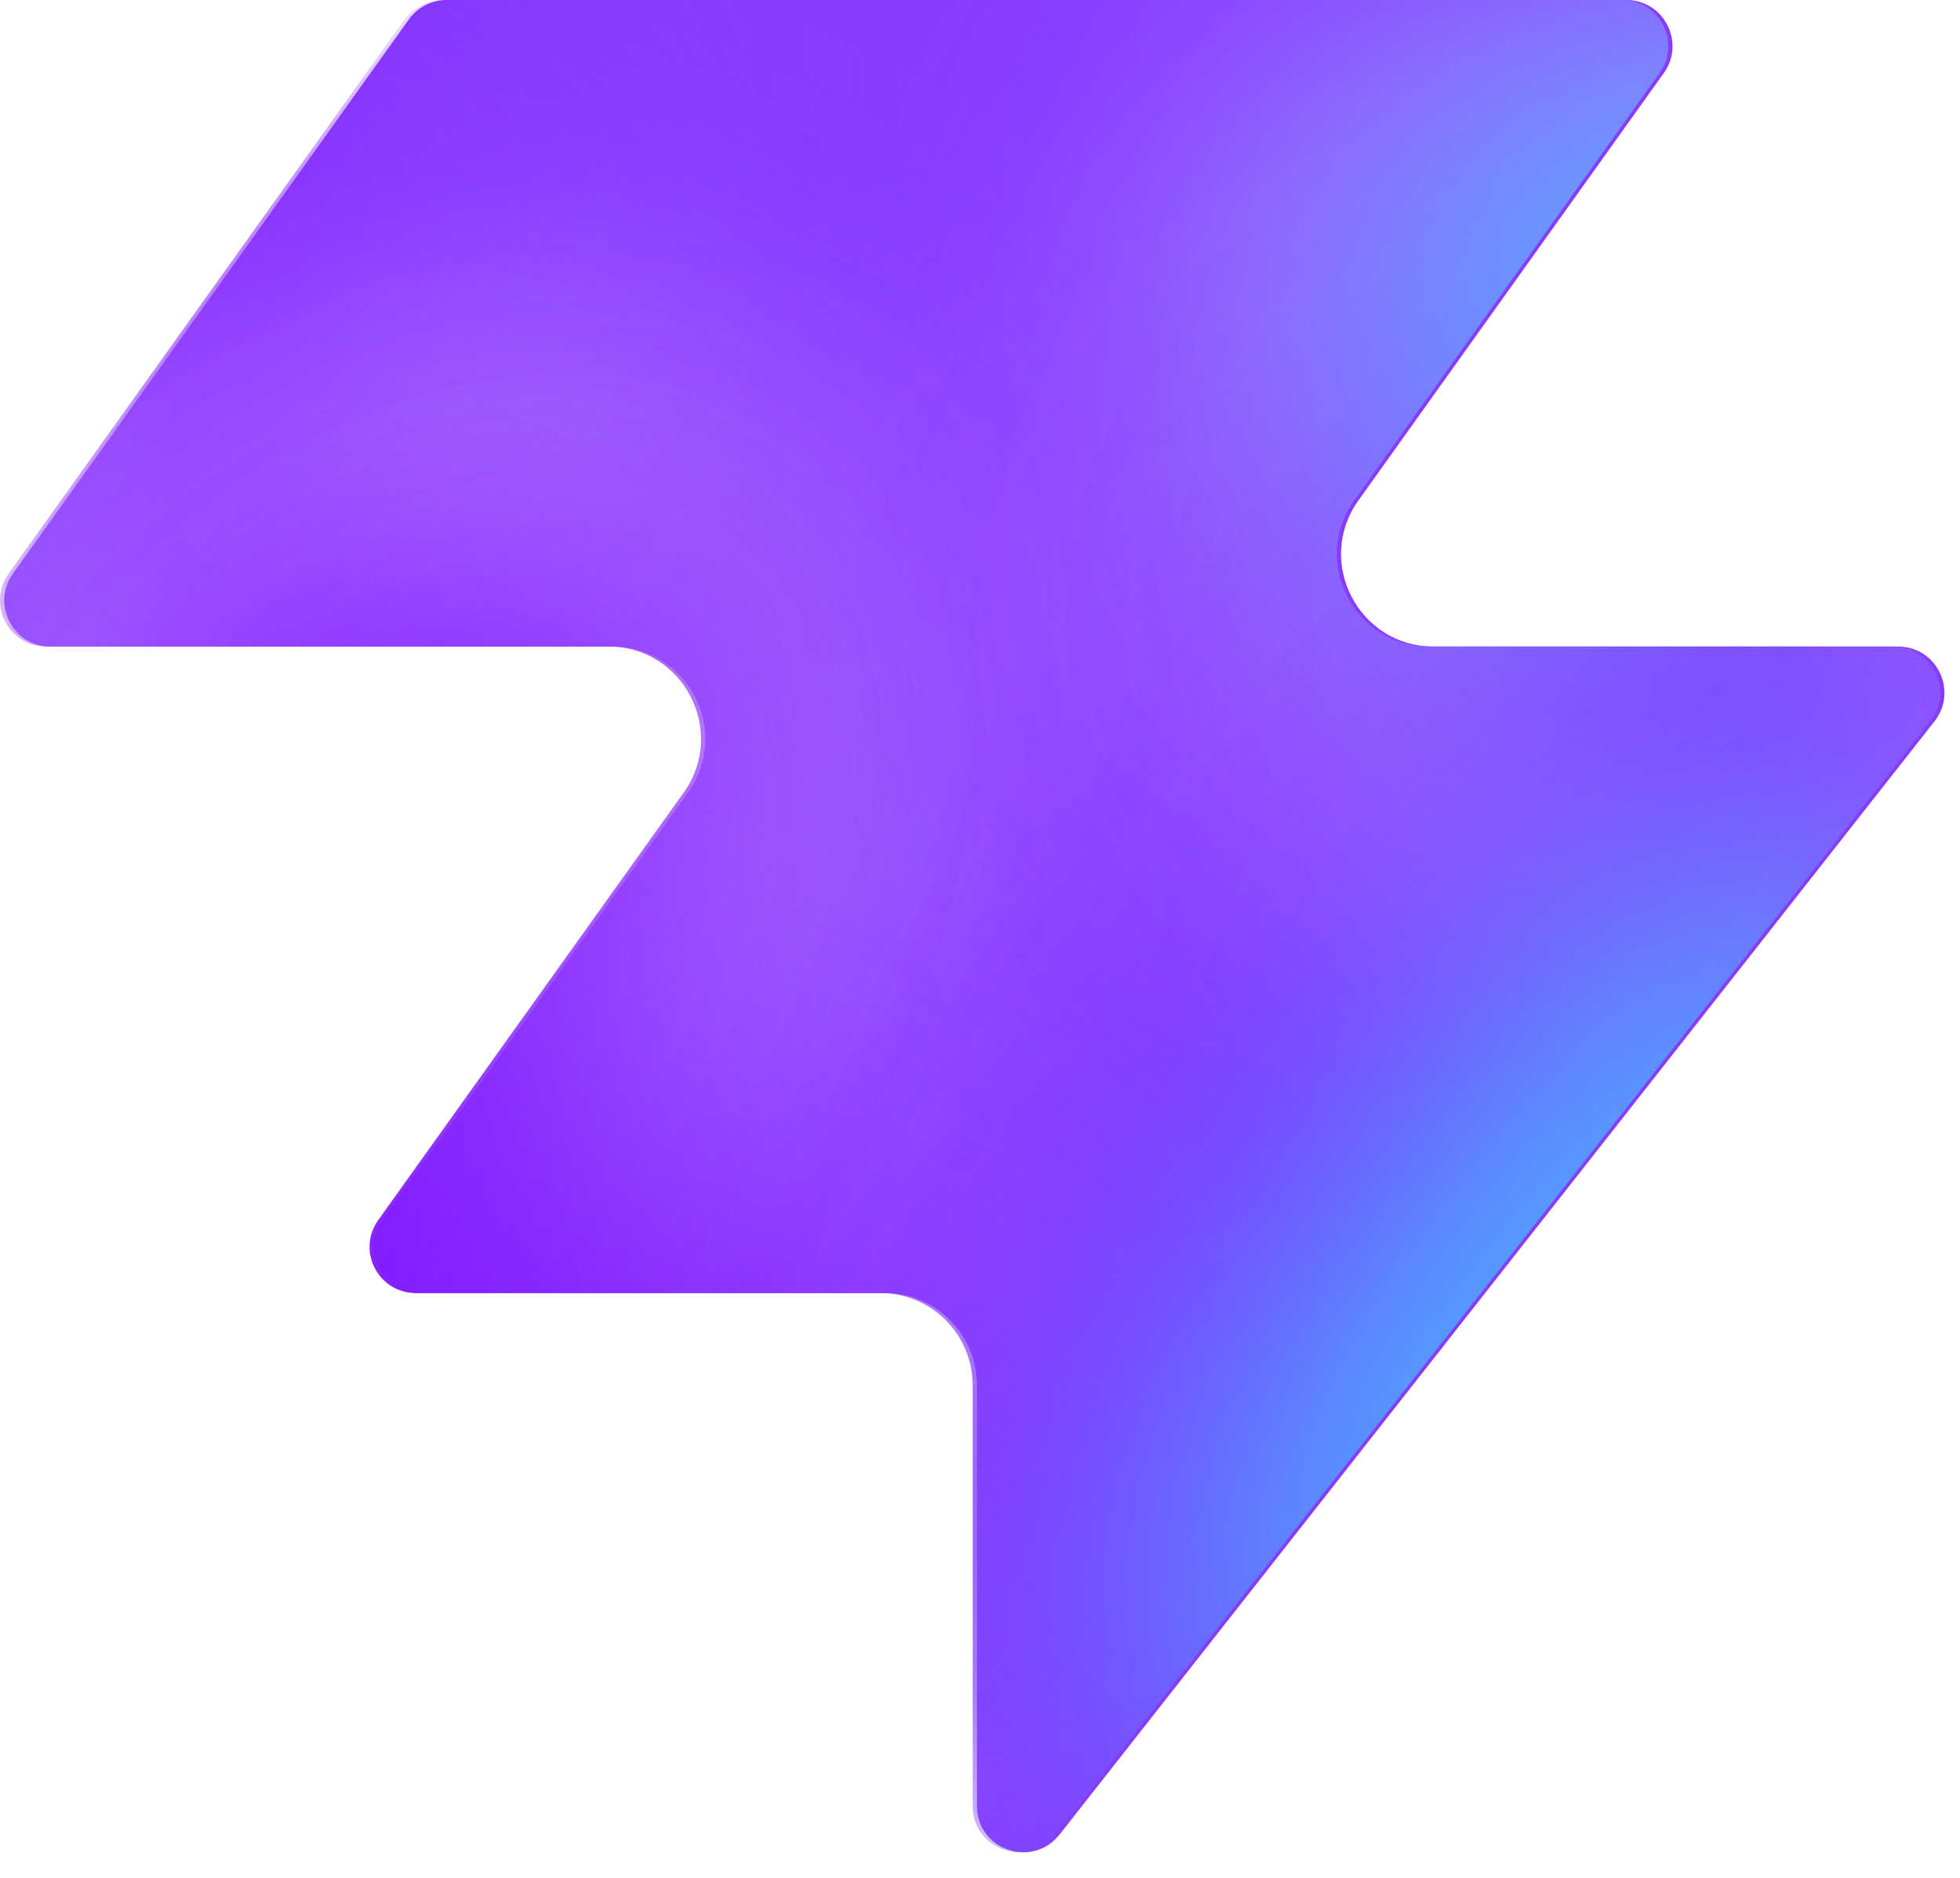
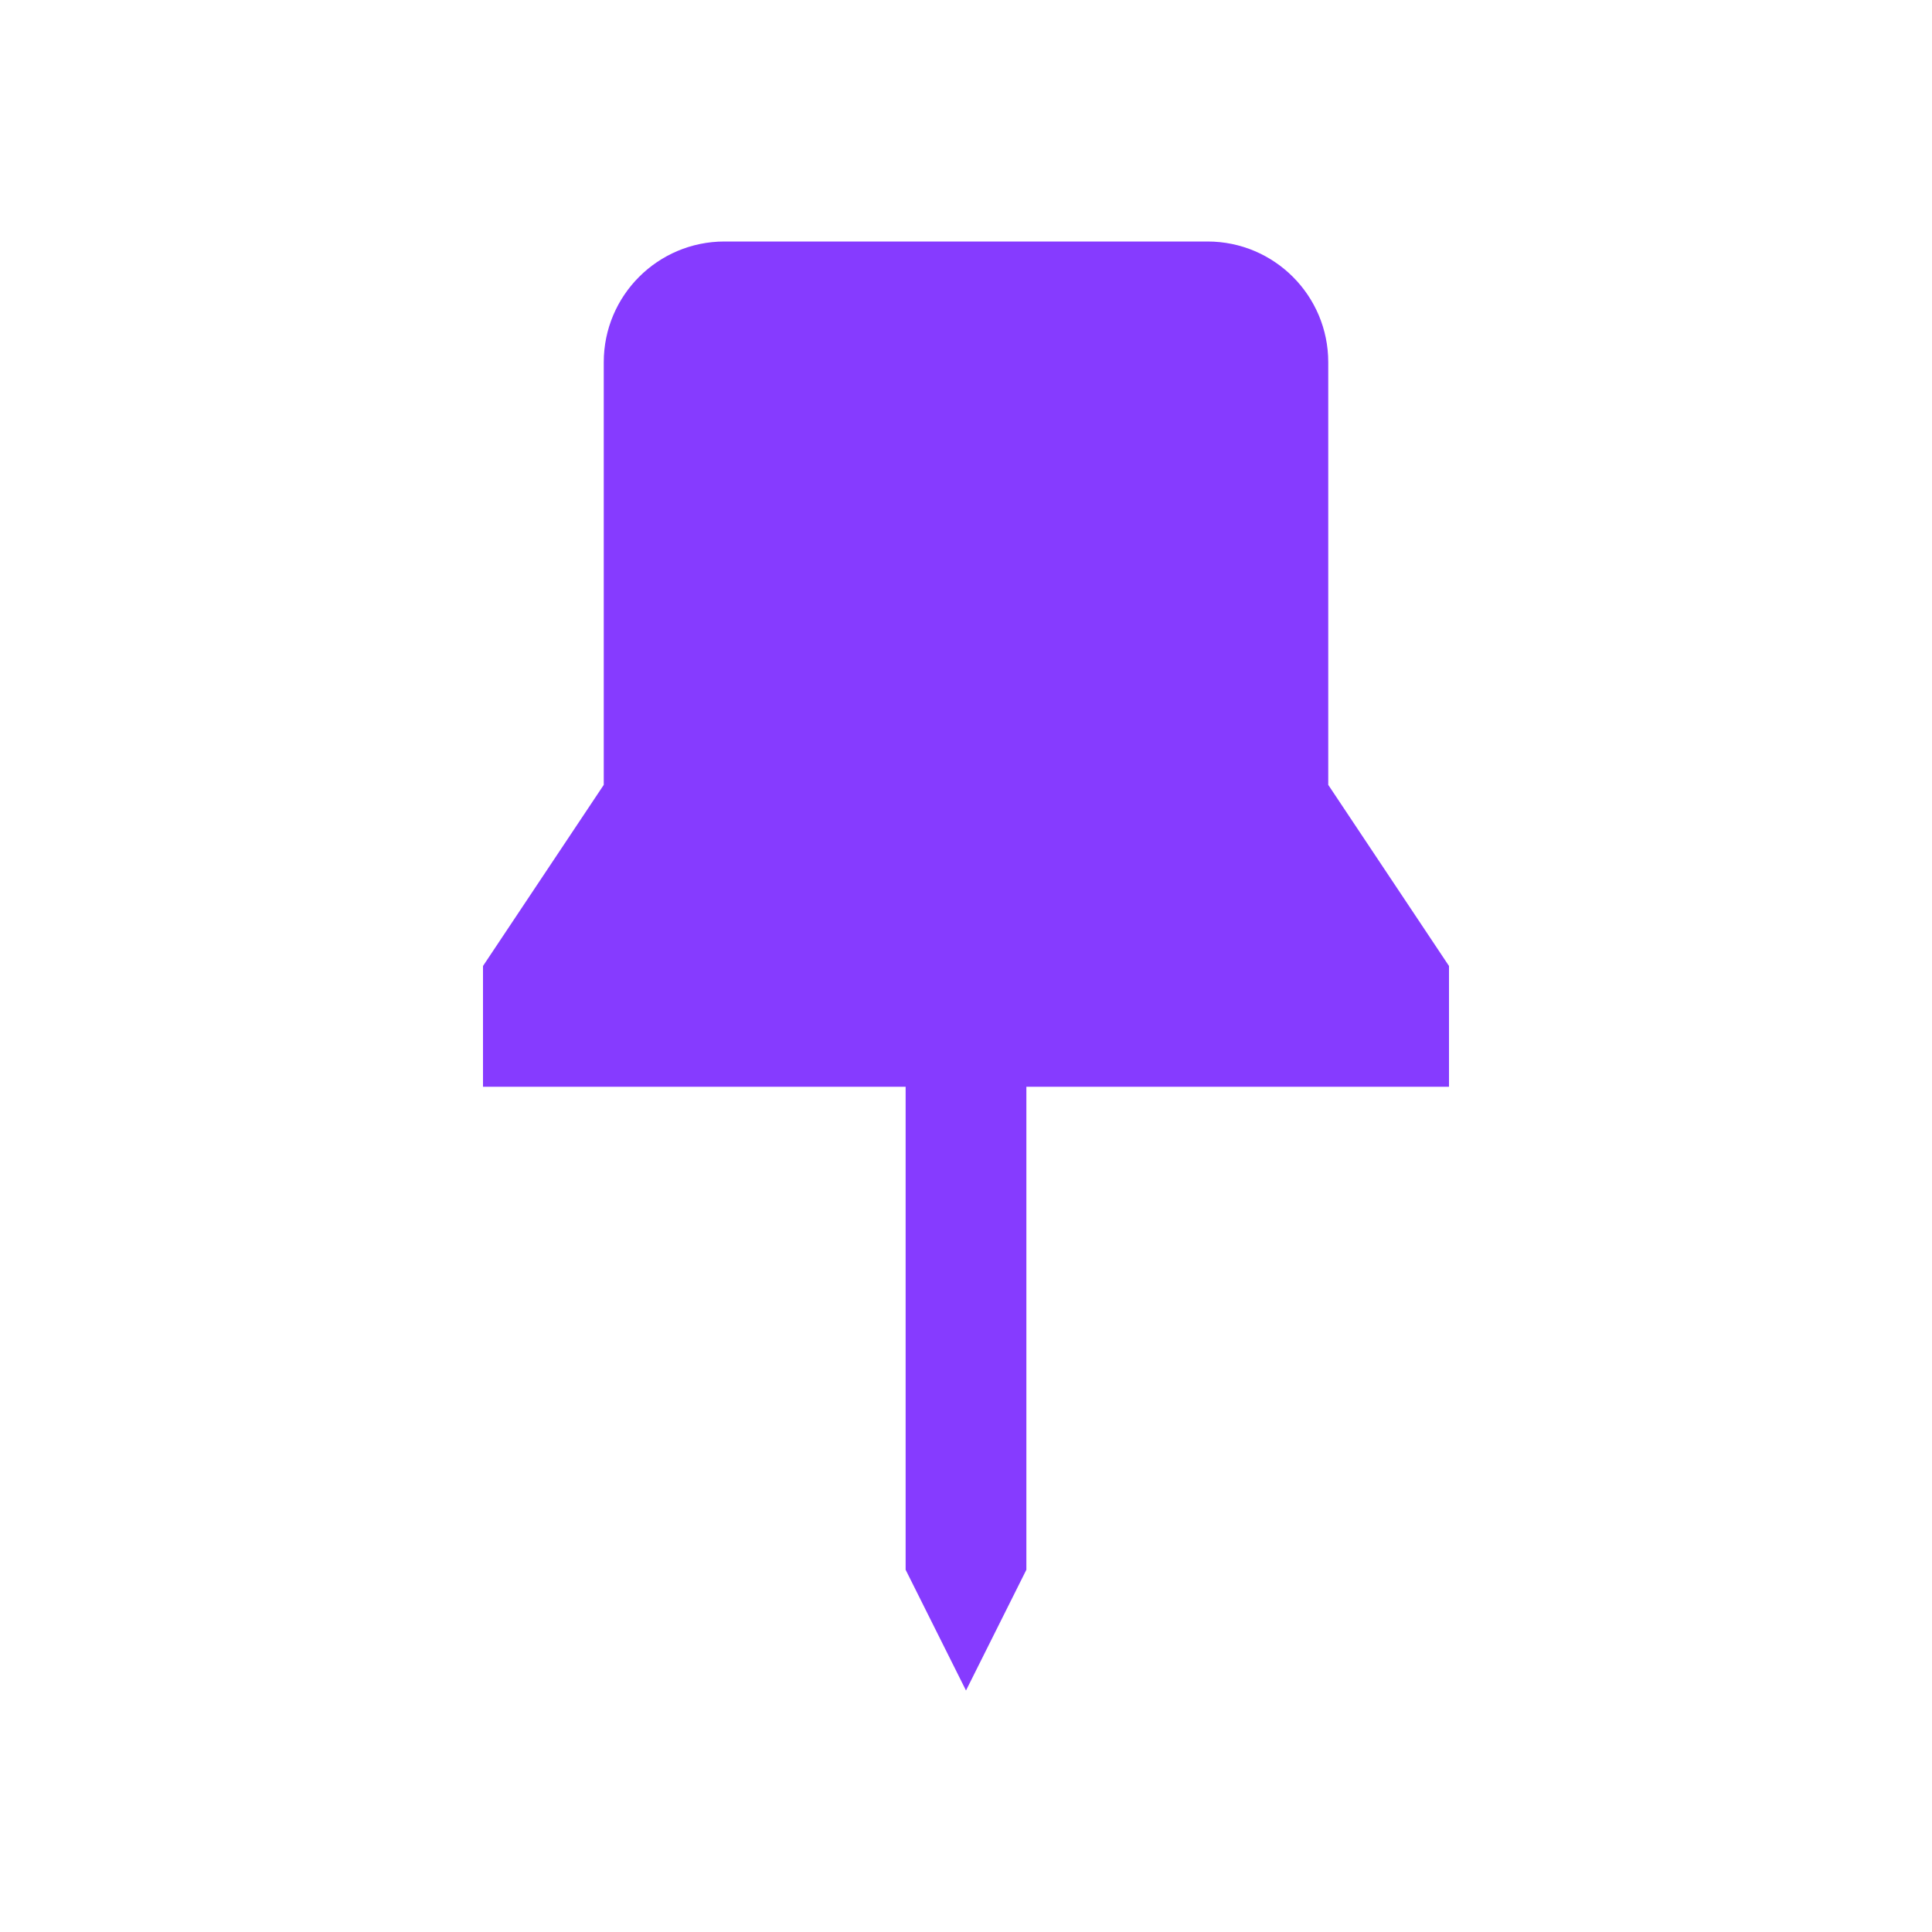
- <svg xmlns="http://www.w3.org/2000/svg" width="48" height="46" fill="none" viewBox="0 0 48 46">
-   <path fill="#863bff" d="M25.946 44.938c-.664.845-2.021.375-2.021-.698V33.937a2.26 2.26 0 0 0-2.262-2.262H10.287c-.92 0-1.456-1.04-.92-1.788l7.48-10.471c1.07-1.497 0-3.578-1.842-3.578H1.237c-.92 0-1.456-1.04-.92-1.788L10.013.474c.214-.297.556-.474.92-.474h28.894c.92 0 1.456 1.04.92 1.788l-7.48 10.471c-1.07 1.498 0 3.579 1.842 3.579h11.377c.943 0 1.473 1.088.89 1.83L25.947 44.94z" style="fill:#863bff;fill:color(display-p3 .525 .23 1);fill-opacity:1" />
-   <mask id="a" width="48" height="46" x="0" y="0" maskUnits="userSpaceOnUse" style="mask-type:alpha">
-     <path fill="#000" d="M25.842 44.938c-.664.844-2.021.375-2.021-.698V33.937a2.26 2.26 0 0 0-2.262-2.262H10.183c-.92 0-1.456-1.04-.92-1.788l7.48-10.471c1.07-1.498 0-3.579-1.842-3.579H1.133c-.92 0-1.456-1.04-.92-1.787L9.91.473c.214-.297.556-.474.92-.474h28.894c.92 0 1.456 1.04.92 1.788l-7.48 10.471c-1.07 1.498 0 3.578 1.842 3.578h11.377c.943 0 1.473 1.088.89 1.832L25.843 44.94z" style="fill:#000;fill-opacity:1" />
-   </mask>
-   <g mask="url(#a)">
-     <g filter="url(#b)">
-       <ellipse cx="5.508" cy="14.704" fill="#ede6ff" rx="5.508" ry="14.704" style="fill:#ede6ff;fill:color(display-p3 .927 .903 1);fill-opacity:1" transform="matrix(.00324 1 1 -.00324 -4.47 31.516)" />
-     </g>
-     <g filter="url(#c)">
-       <ellipse cx="10.399" cy="29.851" fill="#ede6ff" rx="10.399" ry="29.851" style="fill:#ede6ff;fill:color(display-p3 .927 .903 1);fill-opacity:1" transform="matrix(.00324 1 1 -.00324 -39.328 7.883)" />
-     </g>
-     <g filter="url(#d)">
-       <ellipse cx="5.508" cy="30.487" fill="#7e14ff" rx="5.508" ry="30.487" style="fill:#7e14ff;fill:color(display-p3 .492 .077 1);fill-opacity:1" transform="rotate(89.814 -25.913 -14.639)scale(1 -1)" />
-     </g>
-     <g filter="url(#e)">
-       <ellipse cx="5.508" cy="30.599" fill="#7e14ff" rx="5.508" ry="30.599" style="fill:#7e14ff;fill:color(display-p3 .492 .077 1);fill-opacity:1" transform="rotate(89.814 -32.644 -3.334)scale(1 -1)" />
-     </g>
-     <g filter="url(#f)">
-       <ellipse cx="5.508" cy="30.599" fill="#7e14ff" rx="5.508" ry="30.599" style="fill:#7e14ff;fill:color(display-p3 .492 .077 1);fill-opacity:1" transform="matrix(.00324 1 1 -.00324 -34.34 30.47)" />
-     </g>
-     <g filter="url(#g)">
-       <ellipse cx="14.072" cy="22.078" fill="#ede6ff" rx="14.072" ry="22.078" style="fill:#ede6ff;fill:color(display-p3 .927 .903 1);fill-opacity:1" transform="rotate(93.35 24.506 48.493)scale(-1 1)" />
-     </g>
-     <g filter="url(#h)">
-       <ellipse cx="3.47" cy="21.501" fill="#7e14ff" rx="3.47" ry="21.501" style="fill:#7e14ff;fill:color(display-p3 .492 .077 1);fill-opacity:1" transform="rotate(89.009 28.708 47.59)scale(-1 1)" />
-     </g>
-     <g filter="url(#i)">
-       <ellipse cx="3.47" cy="21.501" fill="#7e14ff" rx="3.47" ry="21.501" style="fill:#7e14ff;fill:color(display-p3 .492 .077 1);fill-opacity:1" transform="rotate(89.009 28.708 47.59)scale(-1 1)" />
-     </g>
-     <g filter="url(#j)">
-       <ellipse cx=".387" cy="8.972" fill="#7e14ff" rx="4.407" ry="29.108" style="fill:#7e14ff;fill:color(display-p3 .492 .077 1);fill-opacity:1" transform="rotate(39.51 .387 8.972)" />
-     </g>
-     <g filter="url(#k)">
-       <ellipse cx="47.523" cy="-6.092" fill="#7e14ff" rx="4.407" ry="29.108" style="fill:#7e14ff;fill:color(display-p3 .492 .077 1);fill-opacity:1" transform="rotate(37.892 47.523 -6.092)" />
-     </g>
-     <g filter="url(#l)">
-       <ellipse cx="41.412" cy="6.333" fill="#47bfff" rx="5.971" ry="9.665" style="fill:#47bfff;fill:color(display-p3 .28 .748 1);fill-opacity:1" transform="rotate(37.892 41.412 6.333)" />
-     </g>
-     <g filter="url(#m)">
-       <ellipse cx="-1.879" cy="38.332" fill="#7e14ff" rx="4.407" ry="29.108" style="fill:#7e14ff;fill:color(display-p3 .492 .077 1);fill-opacity:1" transform="rotate(37.892 -1.88 38.332)" />
-     </g>
-     <g filter="url(#n)">
-       <ellipse cx="-1.879" cy="38.332" fill="#7e14ff" rx="4.407" ry="29.108" style="fill:#7e14ff;fill:color(display-p3 .492 .077 1);fill-opacity:1" transform="rotate(37.892 -1.88 38.332)" />
-     </g>
-     <g filter="url(#o)">
-       <ellipse cx="35.651" cy="29.907" fill="#7e14ff" rx="4.407" ry="29.108" style="fill:#7e14ff;fill:color(display-p3 .492 .077 1);fill-opacity:1" transform="rotate(37.892 35.651 29.907)" />
-     </g>
-     <g filter="url(#p)">
-       <ellipse cx="38.418" cy="32.4" fill="#47bfff" rx="5.971" ry="15.297" style="fill:#47bfff;fill:color(display-p3 .28 .748 1);fill-opacity:1" transform="rotate(37.892 38.418 32.4)" />
-     </g>
-   </g>
-   <defs>
-     <filter id="b" width="60.045" height="41.654" x="-19.77" y="16.149" color-interpolation-filters="sRGB" filterUnits="userSpaceOnUse">
-       <feFlood flood-opacity="0" result="BackgroundImageFix" />
-       <feBlend in="SourceGraphic" in2="BackgroundImageFix" result="shape" />
-       <feGaussianBlur result="effect1_foregroundBlur_2002_17158" stdDeviation="7.659" />
-     </filter>
-     <filter id="c" width="90.34" height="51.437" x="-54.613" y="-7.533" color-interpolation-filters="sRGB" filterUnits="userSpaceOnUse">
-       <feFlood flood-opacity="0" result="BackgroundImageFix" />
-       <feBlend in="SourceGraphic" in2="BackgroundImageFix" result="shape" />
-       <feGaussianBlur result="effect1_foregroundBlur_2002_17158" stdDeviation="7.659" />
-     </filter>
-     <filter id="d" width="79.355" height="29.4" x="-49.64" y="2.03" color-interpolation-filters="sRGB" filterUnits="userSpaceOnUse">
-       <feFlood flood-opacity="0" result="BackgroundImageFix" />
-       <feBlend in="SourceGraphic" in2="BackgroundImageFix" result="shape" />
-       <feGaussianBlur result="effect1_foregroundBlur_2002_17158" stdDeviation="4.596" />
-     </filter>
-     <filter id="e" width="79.579" height="29.4" x="-45.045" y="20.029" color-interpolation-filters="sRGB" filterUnits="userSpaceOnUse">
-       <feFlood flood-opacity="0" result="BackgroundImageFix" />
-       <feBlend in="SourceGraphic" in2="BackgroundImageFix" result="shape" />
-       <feGaussianBlur result="effect1_foregroundBlur_2002_17158" stdDeviation="4.596" />
-     </filter>
-     <filter id="f" width="79.579" height="29.4" x="-43.513" y="21.178" color-interpolation-filters="sRGB" filterUnits="userSpaceOnUse">
-       <feFlood flood-opacity="0" result="BackgroundImageFix" />
-       <feBlend in="SourceGraphic" in2="BackgroundImageFix" result="shape" />
-       <feGaussianBlur result="effect1_foregroundBlur_2002_17158" stdDeviation="4.596" />
-     </filter>
-     <filter id="g" width="74.749" height="58.852" x="15.756" y="-17.901" color-interpolation-filters="sRGB" filterUnits="userSpaceOnUse">
-       <feFlood flood-opacity="0" result="BackgroundImageFix" />
-       <feBlend in="SourceGraphic" in2="BackgroundImageFix" result="shape" />
-       <feGaussianBlur result="effect1_foregroundBlur_2002_17158" stdDeviation="7.659" />
-     </filter>
-     <filter id="h" width="61.377" height="25.362" x="23.548" y="2.284" color-interpolation-filters="sRGB" filterUnits="userSpaceOnUse">
-       <feFlood flood-opacity="0" result="BackgroundImageFix" />
-       <feBlend in="SourceGraphic" in2="BackgroundImageFix" result="shape" />
-       <feGaussianBlur result="effect1_foregroundBlur_2002_17158" stdDeviation="4.596" />
-     </filter>
-     <filter id="i" width="61.377" height="25.362" x="23.548" y="2.284" color-interpolation-filters="sRGB" filterUnits="userSpaceOnUse">
-       <feFlood flood-opacity="0" result="BackgroundImageFix" />
-       <feBlend in="SourceGraphic" in2="BackgroundImageFix" result="shape" />
-       <feGaussianBlur result="effect1_foregroundBlur_2002_17158" stdDeviation="4.596" />
-     </filter>
-     <filter id="j" width="56.045" height="63.649" x="-27.636" y="-22.853" color-interpolation-filters="sRGB" filterUnits="userSpaceOnUse">
-       <feFlood flood-opacity="0" result="BackgroundImageFix" />
-       <feBlend in="SourceGraphic" in2="BackgroundImageFix" result="shape" />
-       <feGaussianBlur result="effect1_foregroundBlur_2002_17158" stdDeviation="4.596" />
-     </filter>
-     <filter id="k" width="54.814" height="64.646" x="20.116" y="-38.415" color-interpolation-filters="sRGB" filterUnits="userSpaceOnUse">
-       <feFlood flood-opacity="0" result="BackgroundImageFix" />
-       <feBlend in="SourceGraphic" in2="BackgroundImageFix" result="shape" />
-       <feGaussianBlur result="effect1_foregroundBlur_2002_17158" stdDeviation="4.596" />
-     </filter>
-     <filter id="l" width="33.541" height="35.313" x="24.641" y="-11.323" color-interpolation-filters="sRGB" filterUnits="userSpaceOnUse">
-       <feFlood flood-opacity="0" result="BackgroundImageFix" />
-       <feBlend in="SourceGraphic" in2="BackgroundImageFix" result="shape" />
-       <feGaussianBlur result="effect1_foregroundBlur_2002_17158" stdDeviation="4.596" />
-     </filter>
-     <filter id="m" width="54.814" height="64.646" x="-29.286" y="6.009" color-interpolation-filters="sRGB" filterUnits="userSpaceOnUse">
-       <feFlood flood-opacity="0" result="BackgroundImageFix" />
-       <feBlend in="SourceGraphic" in2="BackgroundImageFix" result="shape" />
-       <feGaussianBlur result="effect1_foregroundBlur_2002_17158" stdDeviation="4.596" />
-     </filter>
-     <filter id="n" width="54.814" height="64.646" x="-29.286" y="6.009" color-interpolation-filters="sRGB" filterUnits="userSpaceOnUse">
-       <feFlood flood-opacity="0" result="BackgroundImageFix" />
-       <feBlend in="SourceGraphic" in2="BackgroundImageFix" result="shape" />
-       <feGaussianBlur result="effect1_foregroundBlur_2002_17158" stdDeviation="4.596" />
-     </filter>
-     <filter id="o" width="54.814" height="64.646" x="8.244" y="-2.416" color-interpolation-filters="sRGB" filterUnits="userSpaceOnUse">
-       <feFlood flood-opacity="0" result="BackgroundImageFix" />
-       <feBlend in="SourceGraphic" in2="BackgroundImageFix" result="shape" />
-       <feGaussianBlur result="effect1_foregroundBlur_2002_17158" stdDeviation="4.596" />
-     </filter>
-     <filter id="p" width="39.409" height="43.623" x="18.713" y="10.588" color-interpolation-filters="sRGB" filterUnits="userSpaceOnUse">
-       <feFlood flood-opacity="0" result="BackgroundImageFix" />
-       <feBlend in="SourceGraphic" in2="BackgroundImageFix" result="shape" />
-       <feGaussianBlur result="effect1_foregroundBlur_2002_17158" stdDeviation="4.596" />
-     </filter>
-   </defs>
+ <svg xmlns="http://www.w3.org/2000/svg" viewBox="0 0 32 32">
+   <path fill="#863bff" d="M10 6C10 4.895 10.895 4 12 4H20C21.105 4 22 4.895 22 6V13L24 16V18H17V26L16 28L15 26V18H8V16L10 13V6Z" />
</svg>
